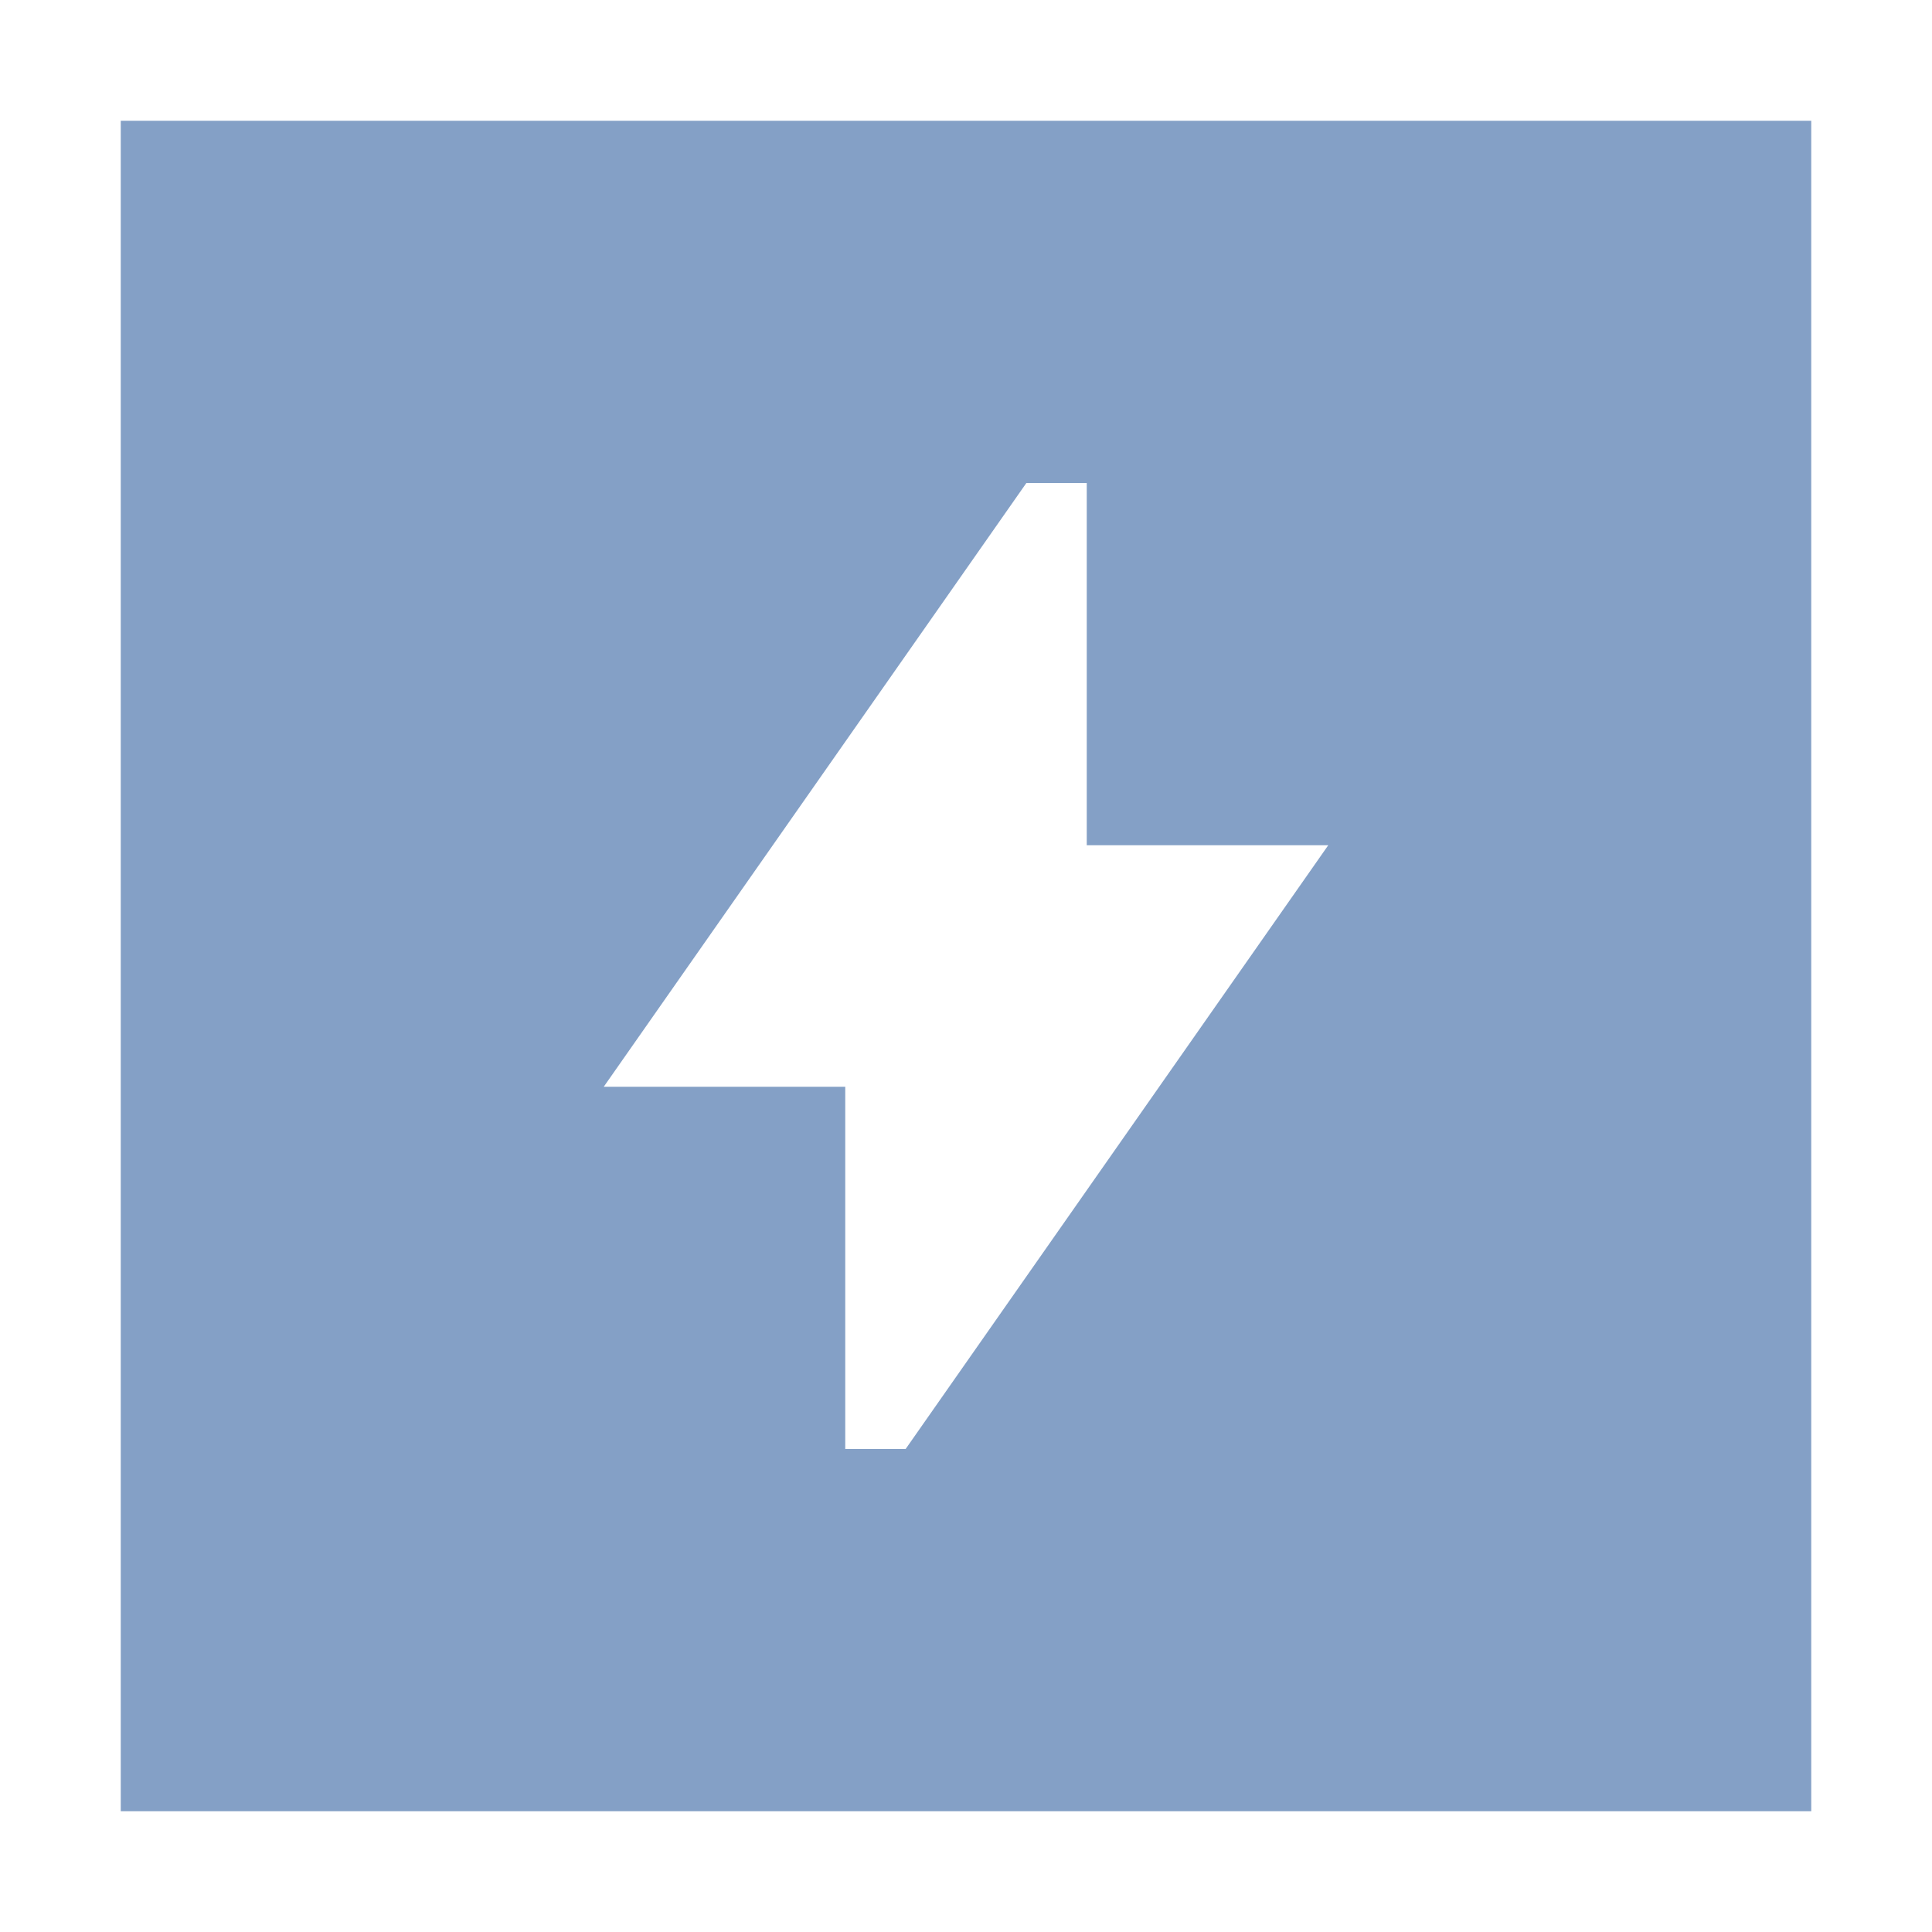
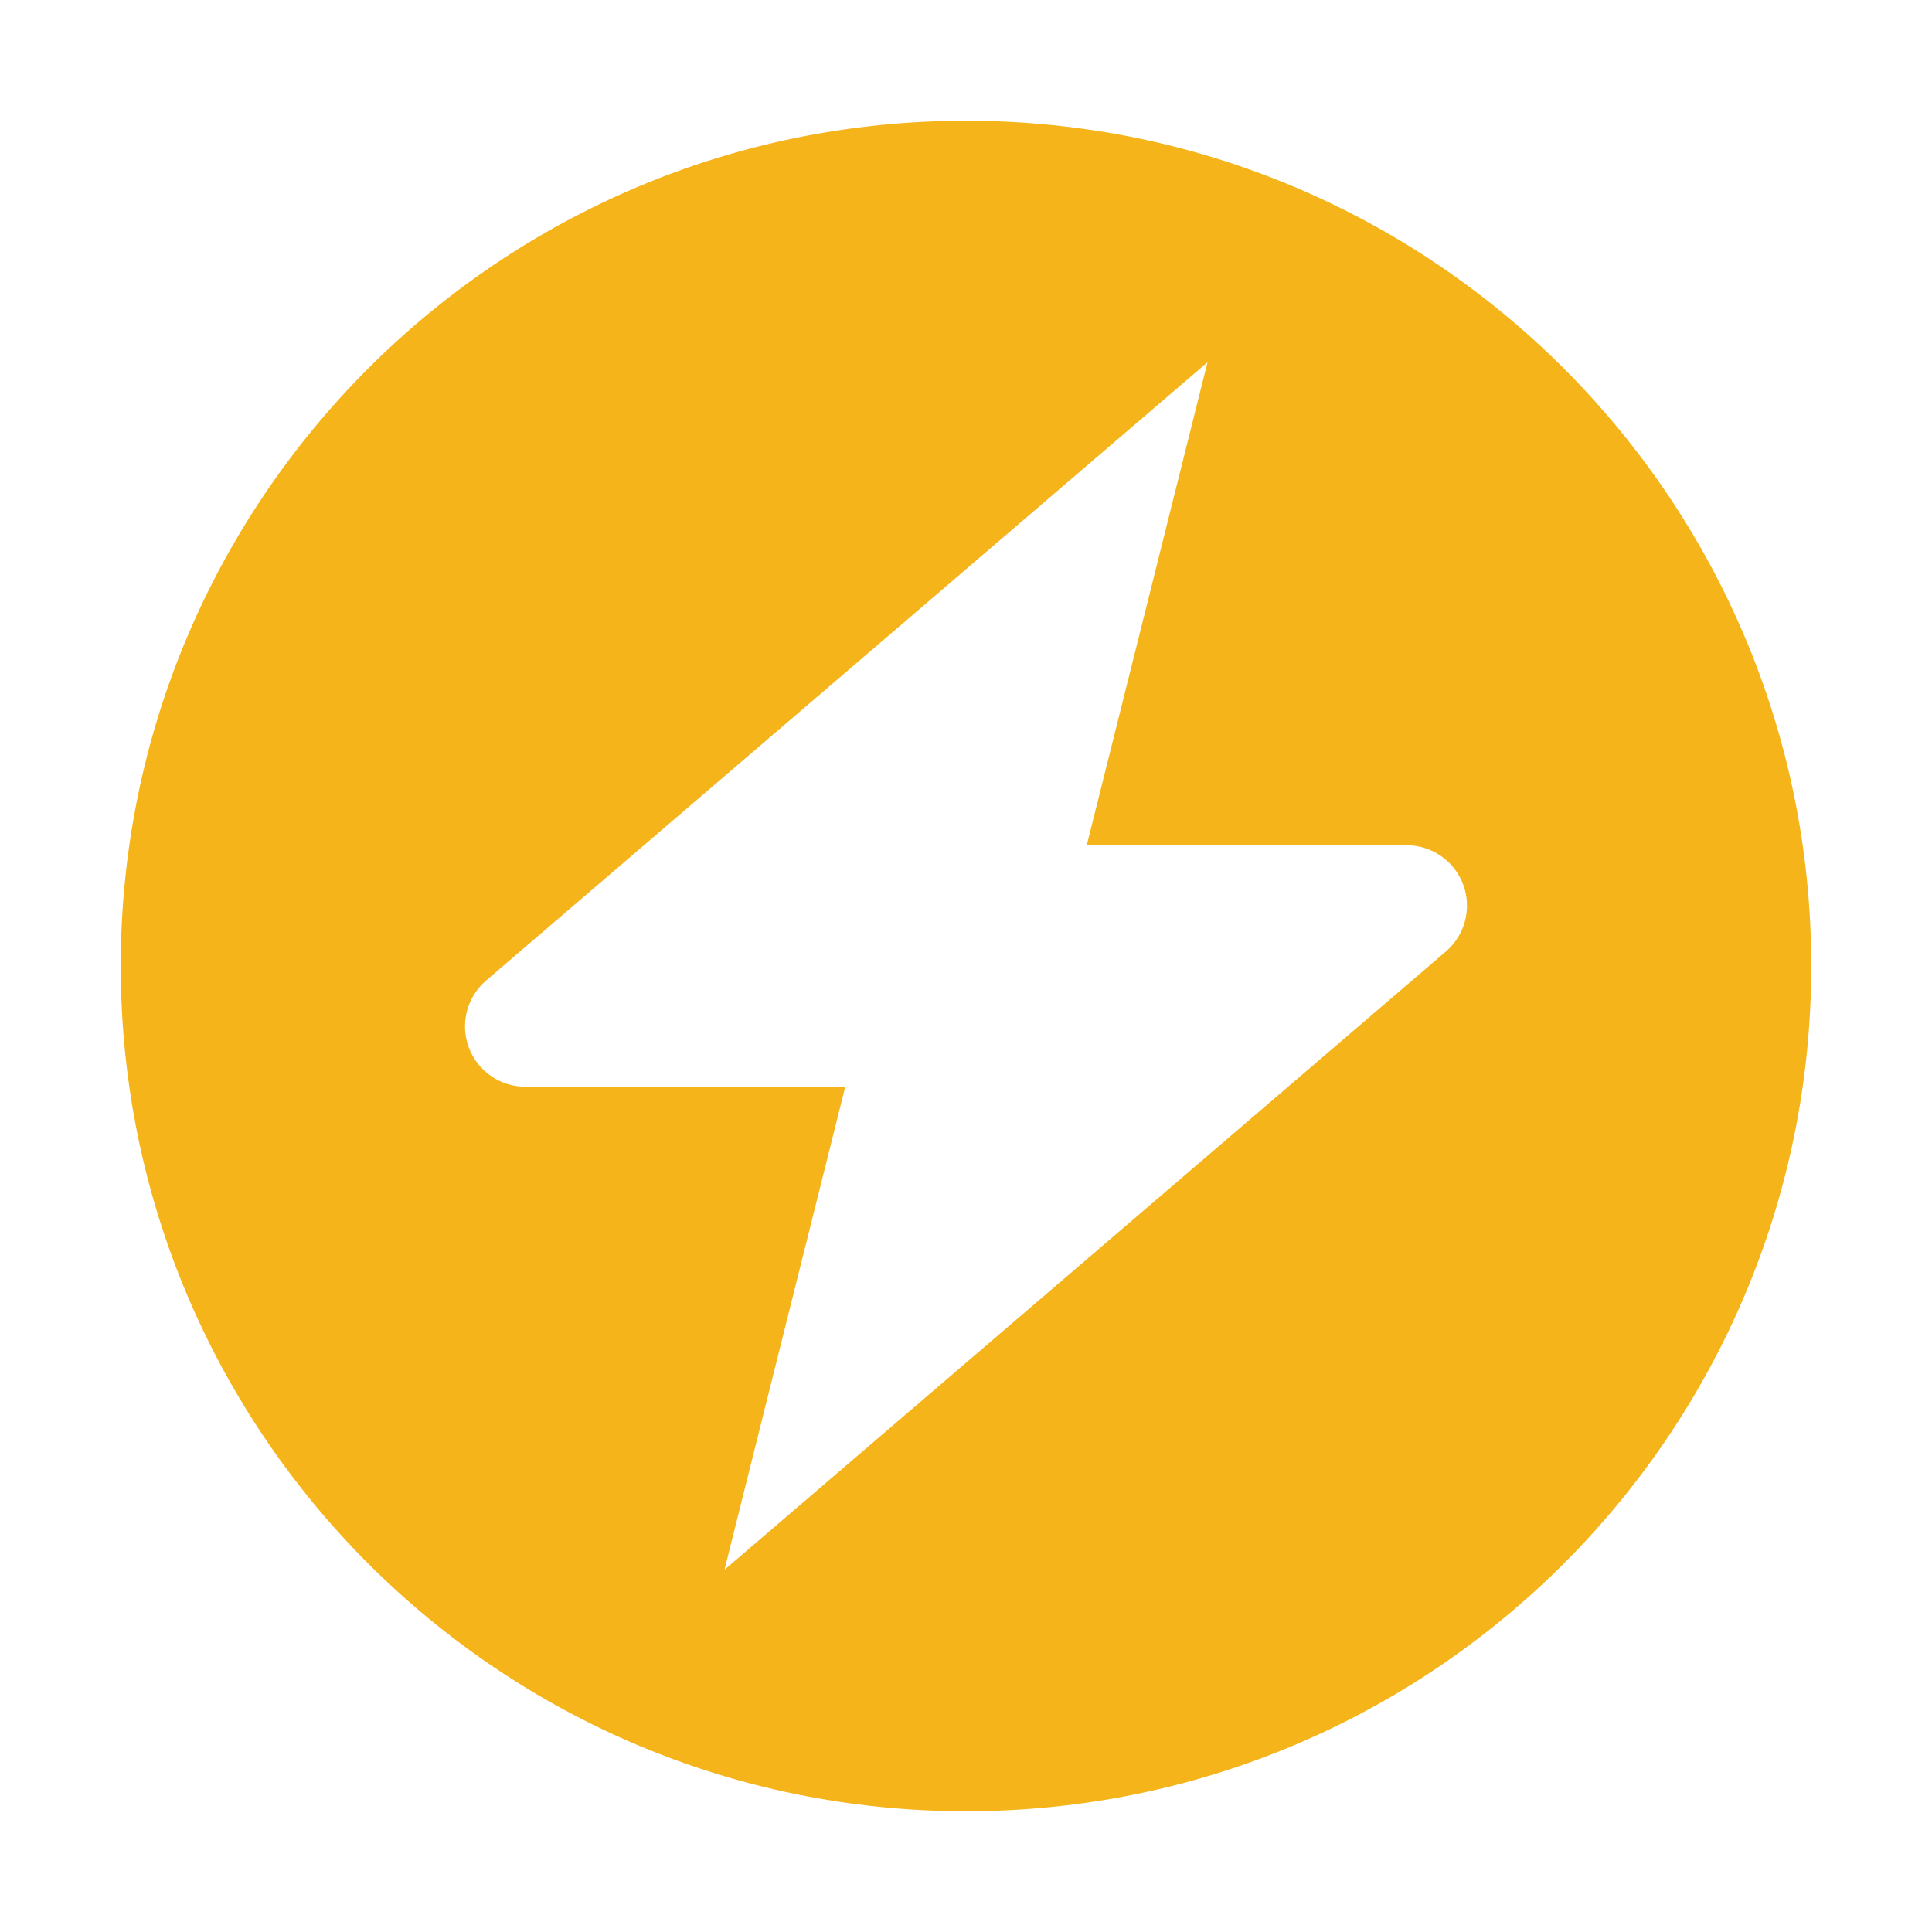
<svg xmlns="http://www.w3.org/2000/svg" width="1em" height="1em" viewBox="0 0 16 16">
  <path d="M0 0h16v16H0z" fill="none" />
-   <path fill="#84a0c6" d="M1 1h14v14H1zm7.5 3L5 9h2v3h.5L11 7H9V4z" />
+   <path fill="#f4b41a" d="M8 1a7 7 0 1 1 0 14A7 7 0 0 1 8 1M4.026 8.12a.5.5 0 0 0 .326.88H7l-1 4l5.974-5.12a.5.5 0 0 0-.326-.88H9l1-4z" />
</svg>
